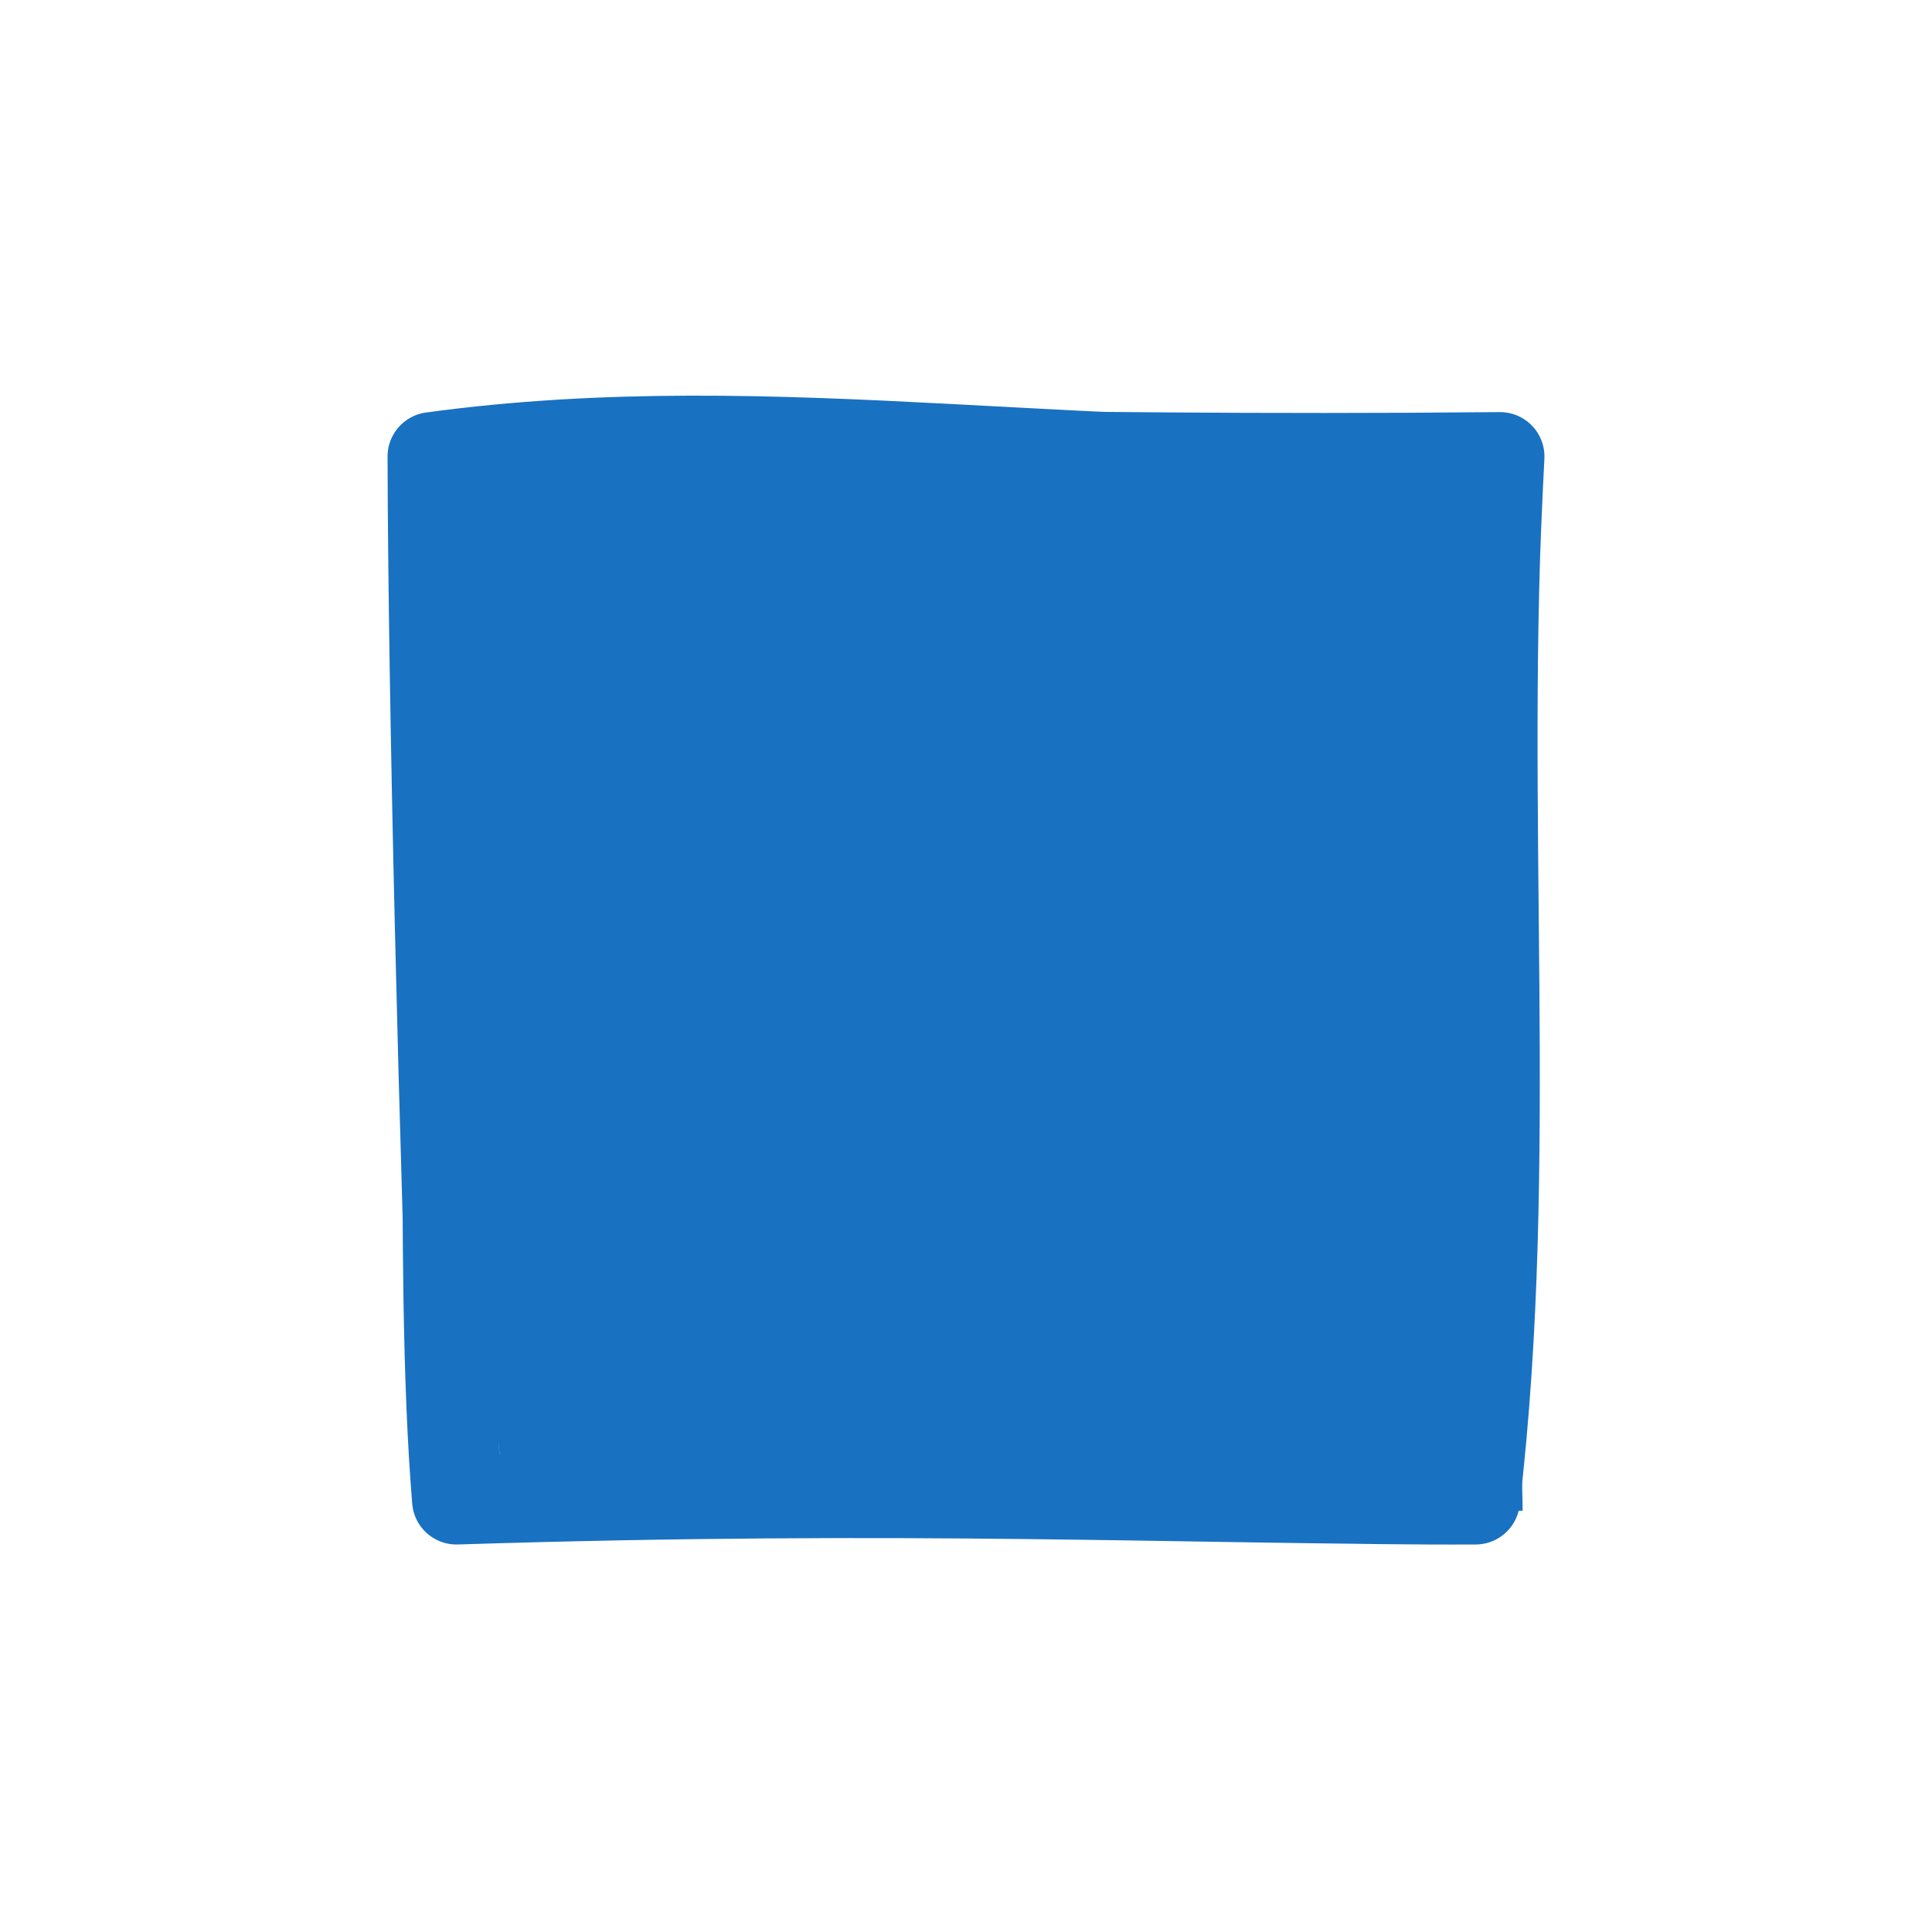
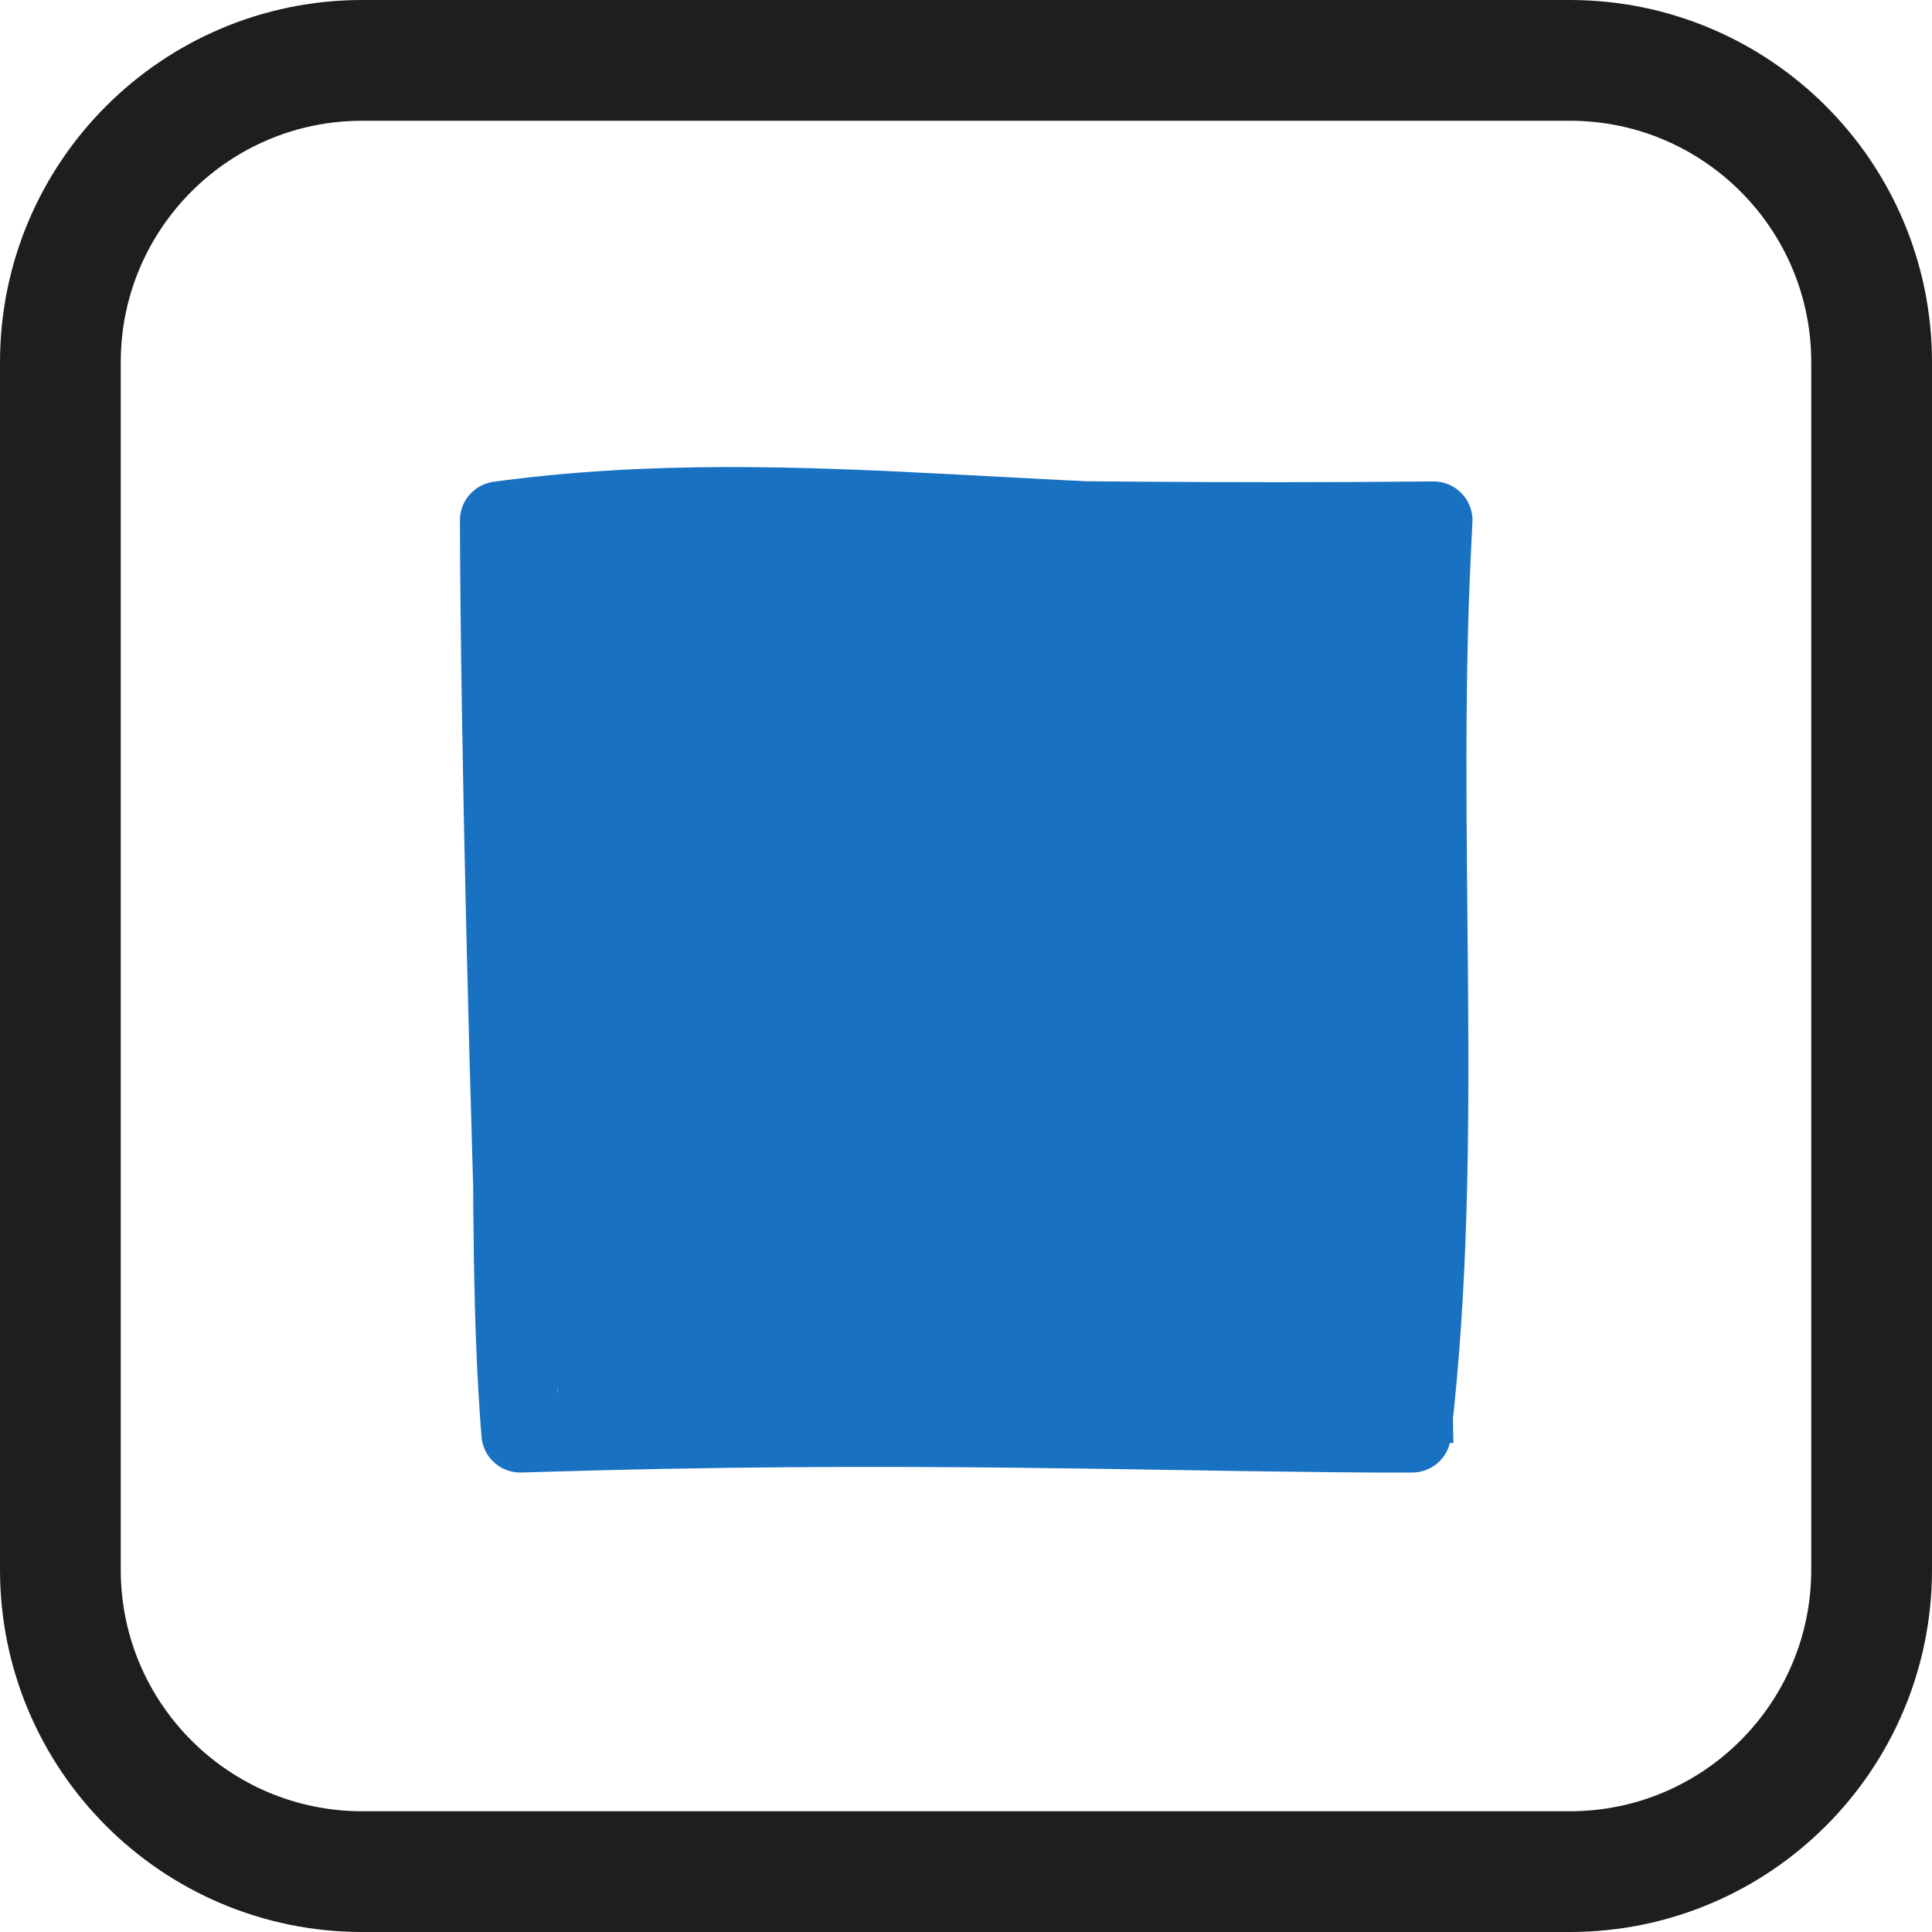
- <svg xmlns="http://www.w3.org/2000/svg" version="1.1" viewBox="0 0 43.489 43.489" width="86.978" height="86.978">
-   <defs>
-     <style class="style-fonts">
-       </style>
-   </defs>
-   <rect x="0" y="0" width="43.489" height="43.489" fill="#ffffff" />
-   <g stroke-linecap="round" transform="translate(5.135285 5.135285) rotate(45 16.60918 16.60918)">
-     <path d="M16.91 -0.18 L34.14 16.42 L17.78 32.5 L-0.14 17.41" stroke="none" stroke-width="0" fill="#1971c2" fill-rule="evenodd" />
-     <path d="M17 0 C22.62 6.24, 28.12 11.12, 33.22 17 M17 0 C22.39 6.04, 28.48 11, 33.22 17 M33.22 17 C28.57 21.65, 24.03 25.73, 17 33.22 M33.22 17 C29.25 21.01, 24.03 25.6, 17 33.22 M17 33.22 C12.72 29.58, 8.11 24.26, 0 17 M17 33.22 C10.74 27.4, 3.85 20.83, 0 17 M0 17 C4.78 10.71, 11.08 6.73, 17 0 M0 17 C4.1 12.52, 9.31 7.84, 17 0" stroke="#1971c2" stroke-width="2" fill="none" />
+ <svg xmlns="http://www.w3.org/2000/svg" viewBox="0 0 32 32" width="32" height="32">
+   <rect x="0" y="0" width="32" height="32" fill="#ffffff" />
+   <rect x="1" y="1" width="30" height="30" rx="5" ry="5" fill="none" stroke="#1e1e1e" stroke-width="2" />
+   <g transform="translate(2, 2) scale(0.644)">
+     <g stroke-linecap="round" transform="translate(5.135285 5.135285) rotate(45 16.60918 16.60918)">
+       <path d="M16.91 -0.18 L34.14 16.42 L17.78 32.5 L-0.14 17.41" stroke="none" stroke-width="0" fill="#1971c2" fill-rule="evenodd" />
+       <path d="M17 0 C22.62 6.24, 28.12 11.12, 33.22 17 M17 0 C22.39 6.04, 28.48 11, 33.22 17 M33.22 17 C28.57 21.65, 24.03 25.73, 17 33.22 M33.22 17 C29.25 21.01, 24.03 25.6, 17 33.22 M17 33.22 C12.72 29.58, 8.11 24.26, 0 17 M17 33.22 C10.74 27.4, 3.85 20.83, 0 17 M0 17 C4.78 10.71, 11.08 6.73, 17 0 M0 17 C4.1 12.52, 9.31 7.84, 17 0" stroke="#1971c2" stroke-width="2" fill="none" />
+     </g>
  </g>
</svg>
